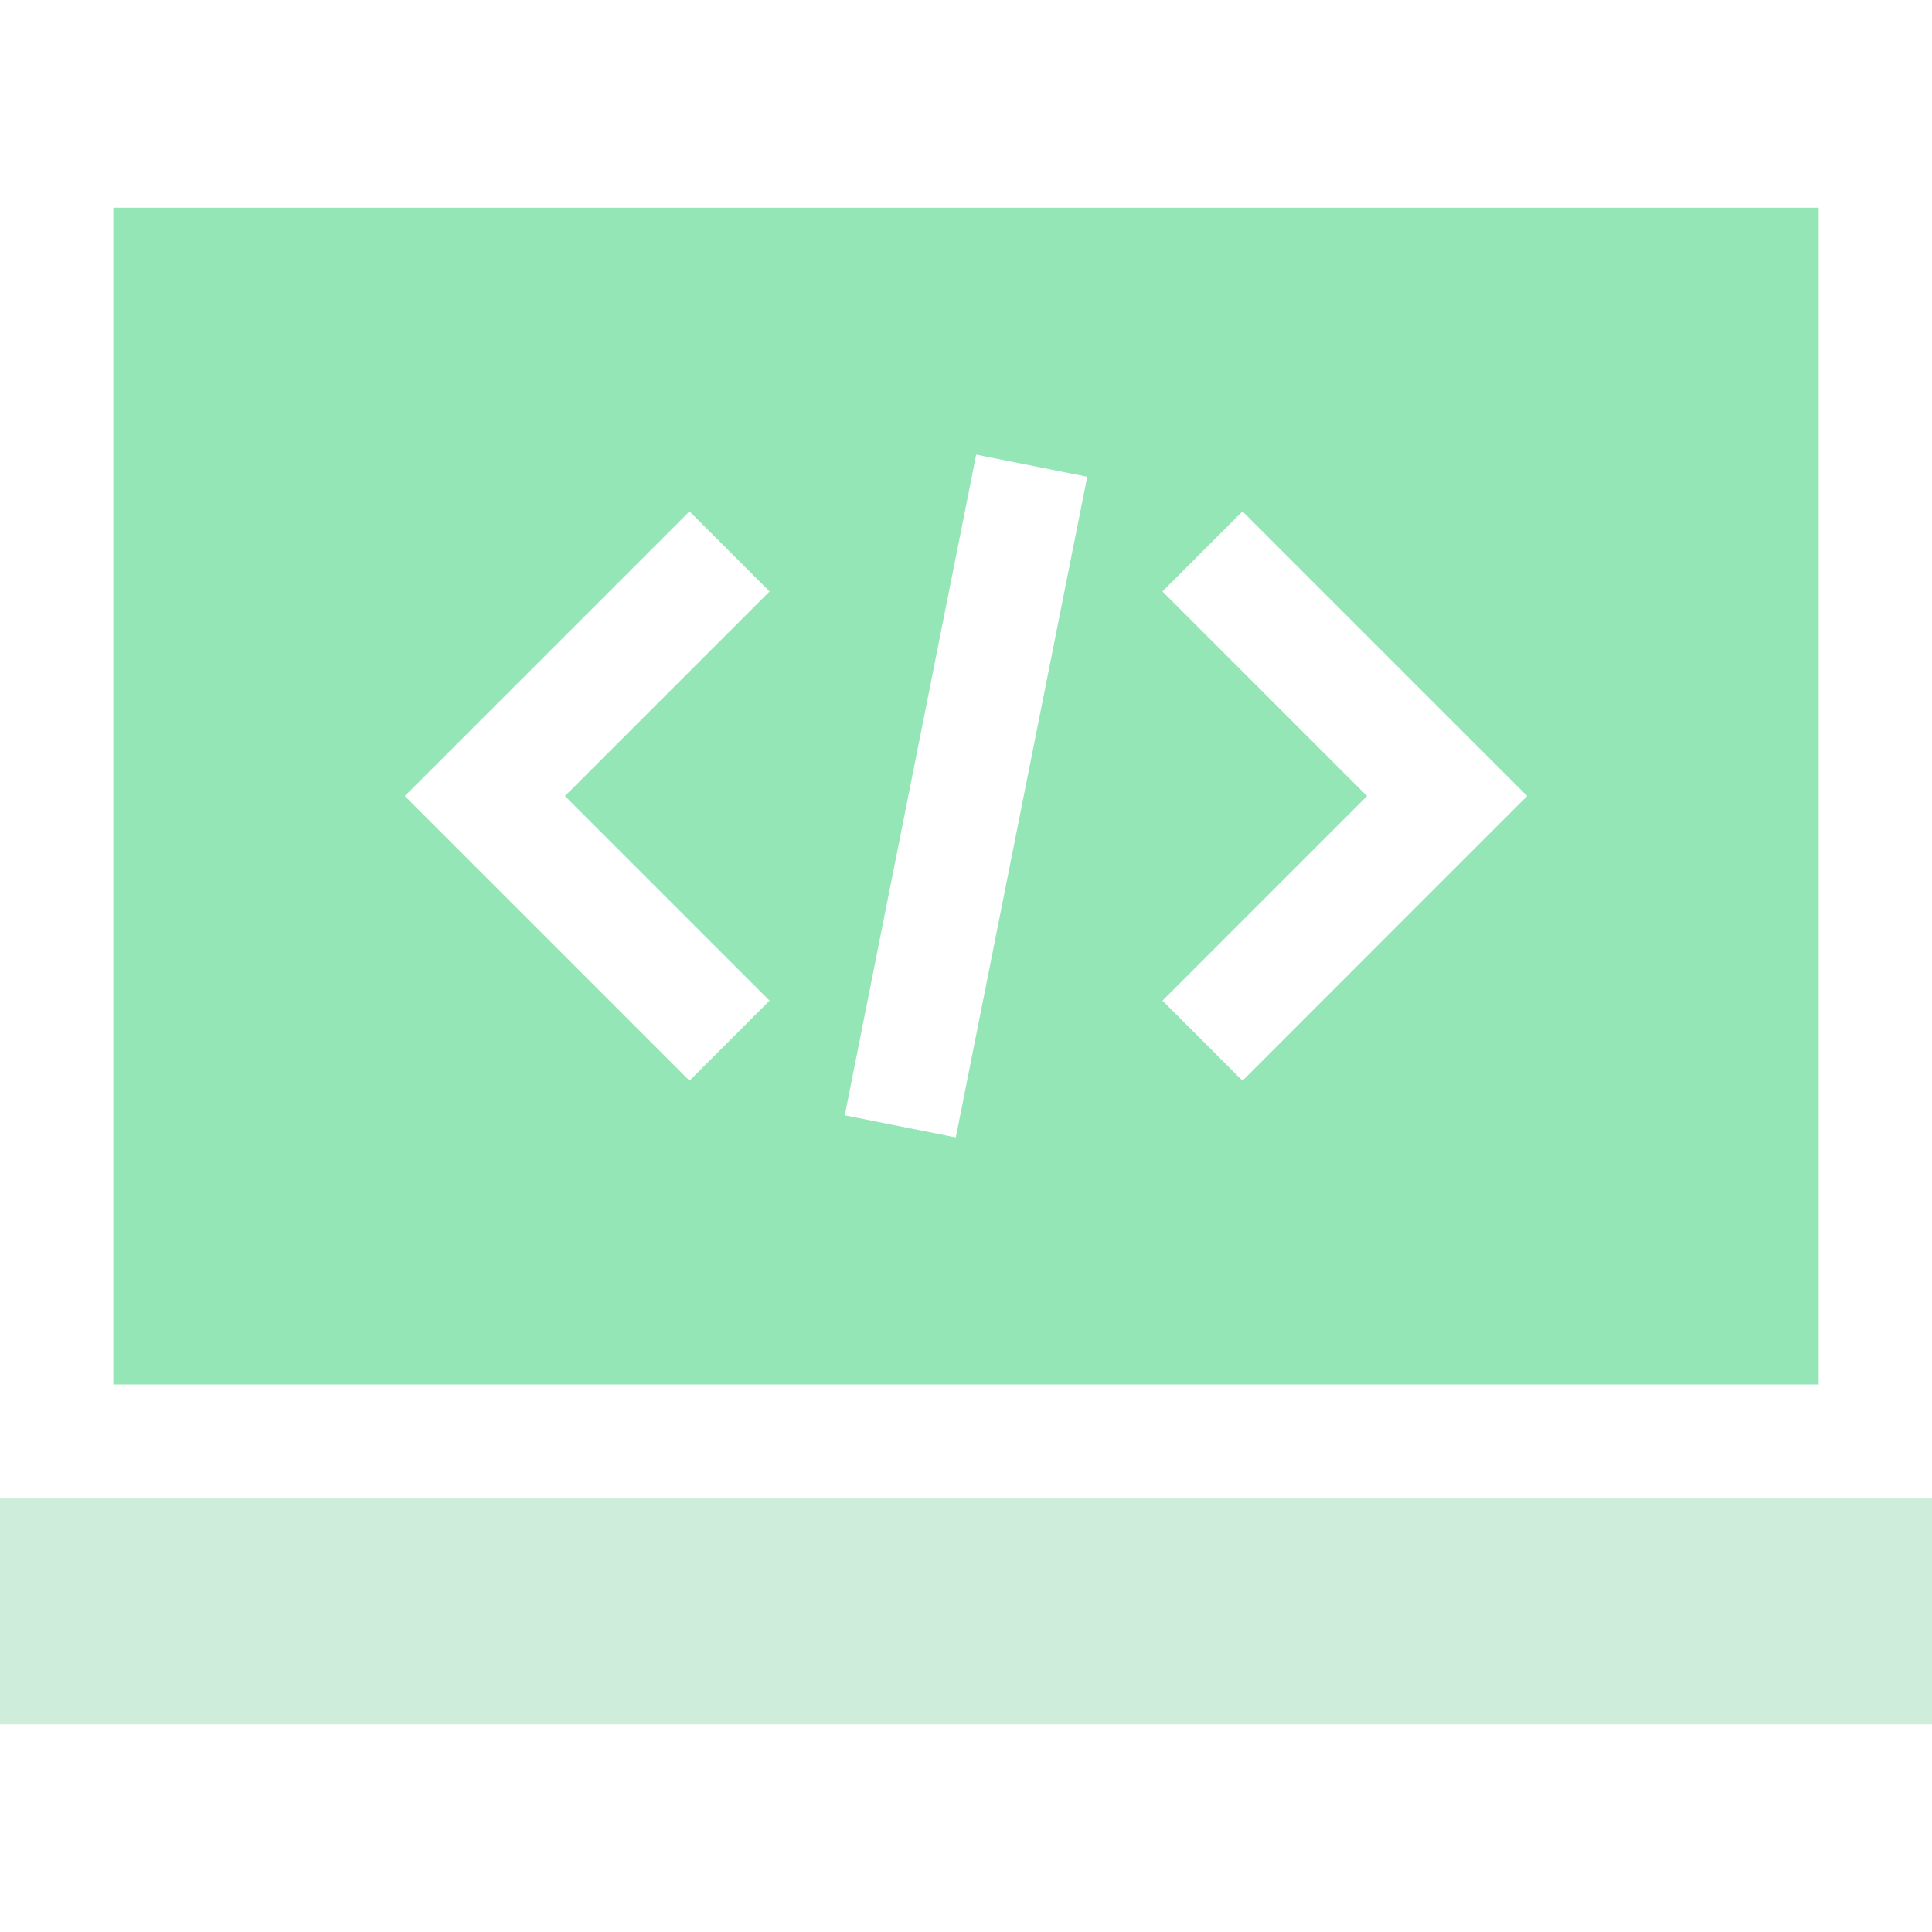
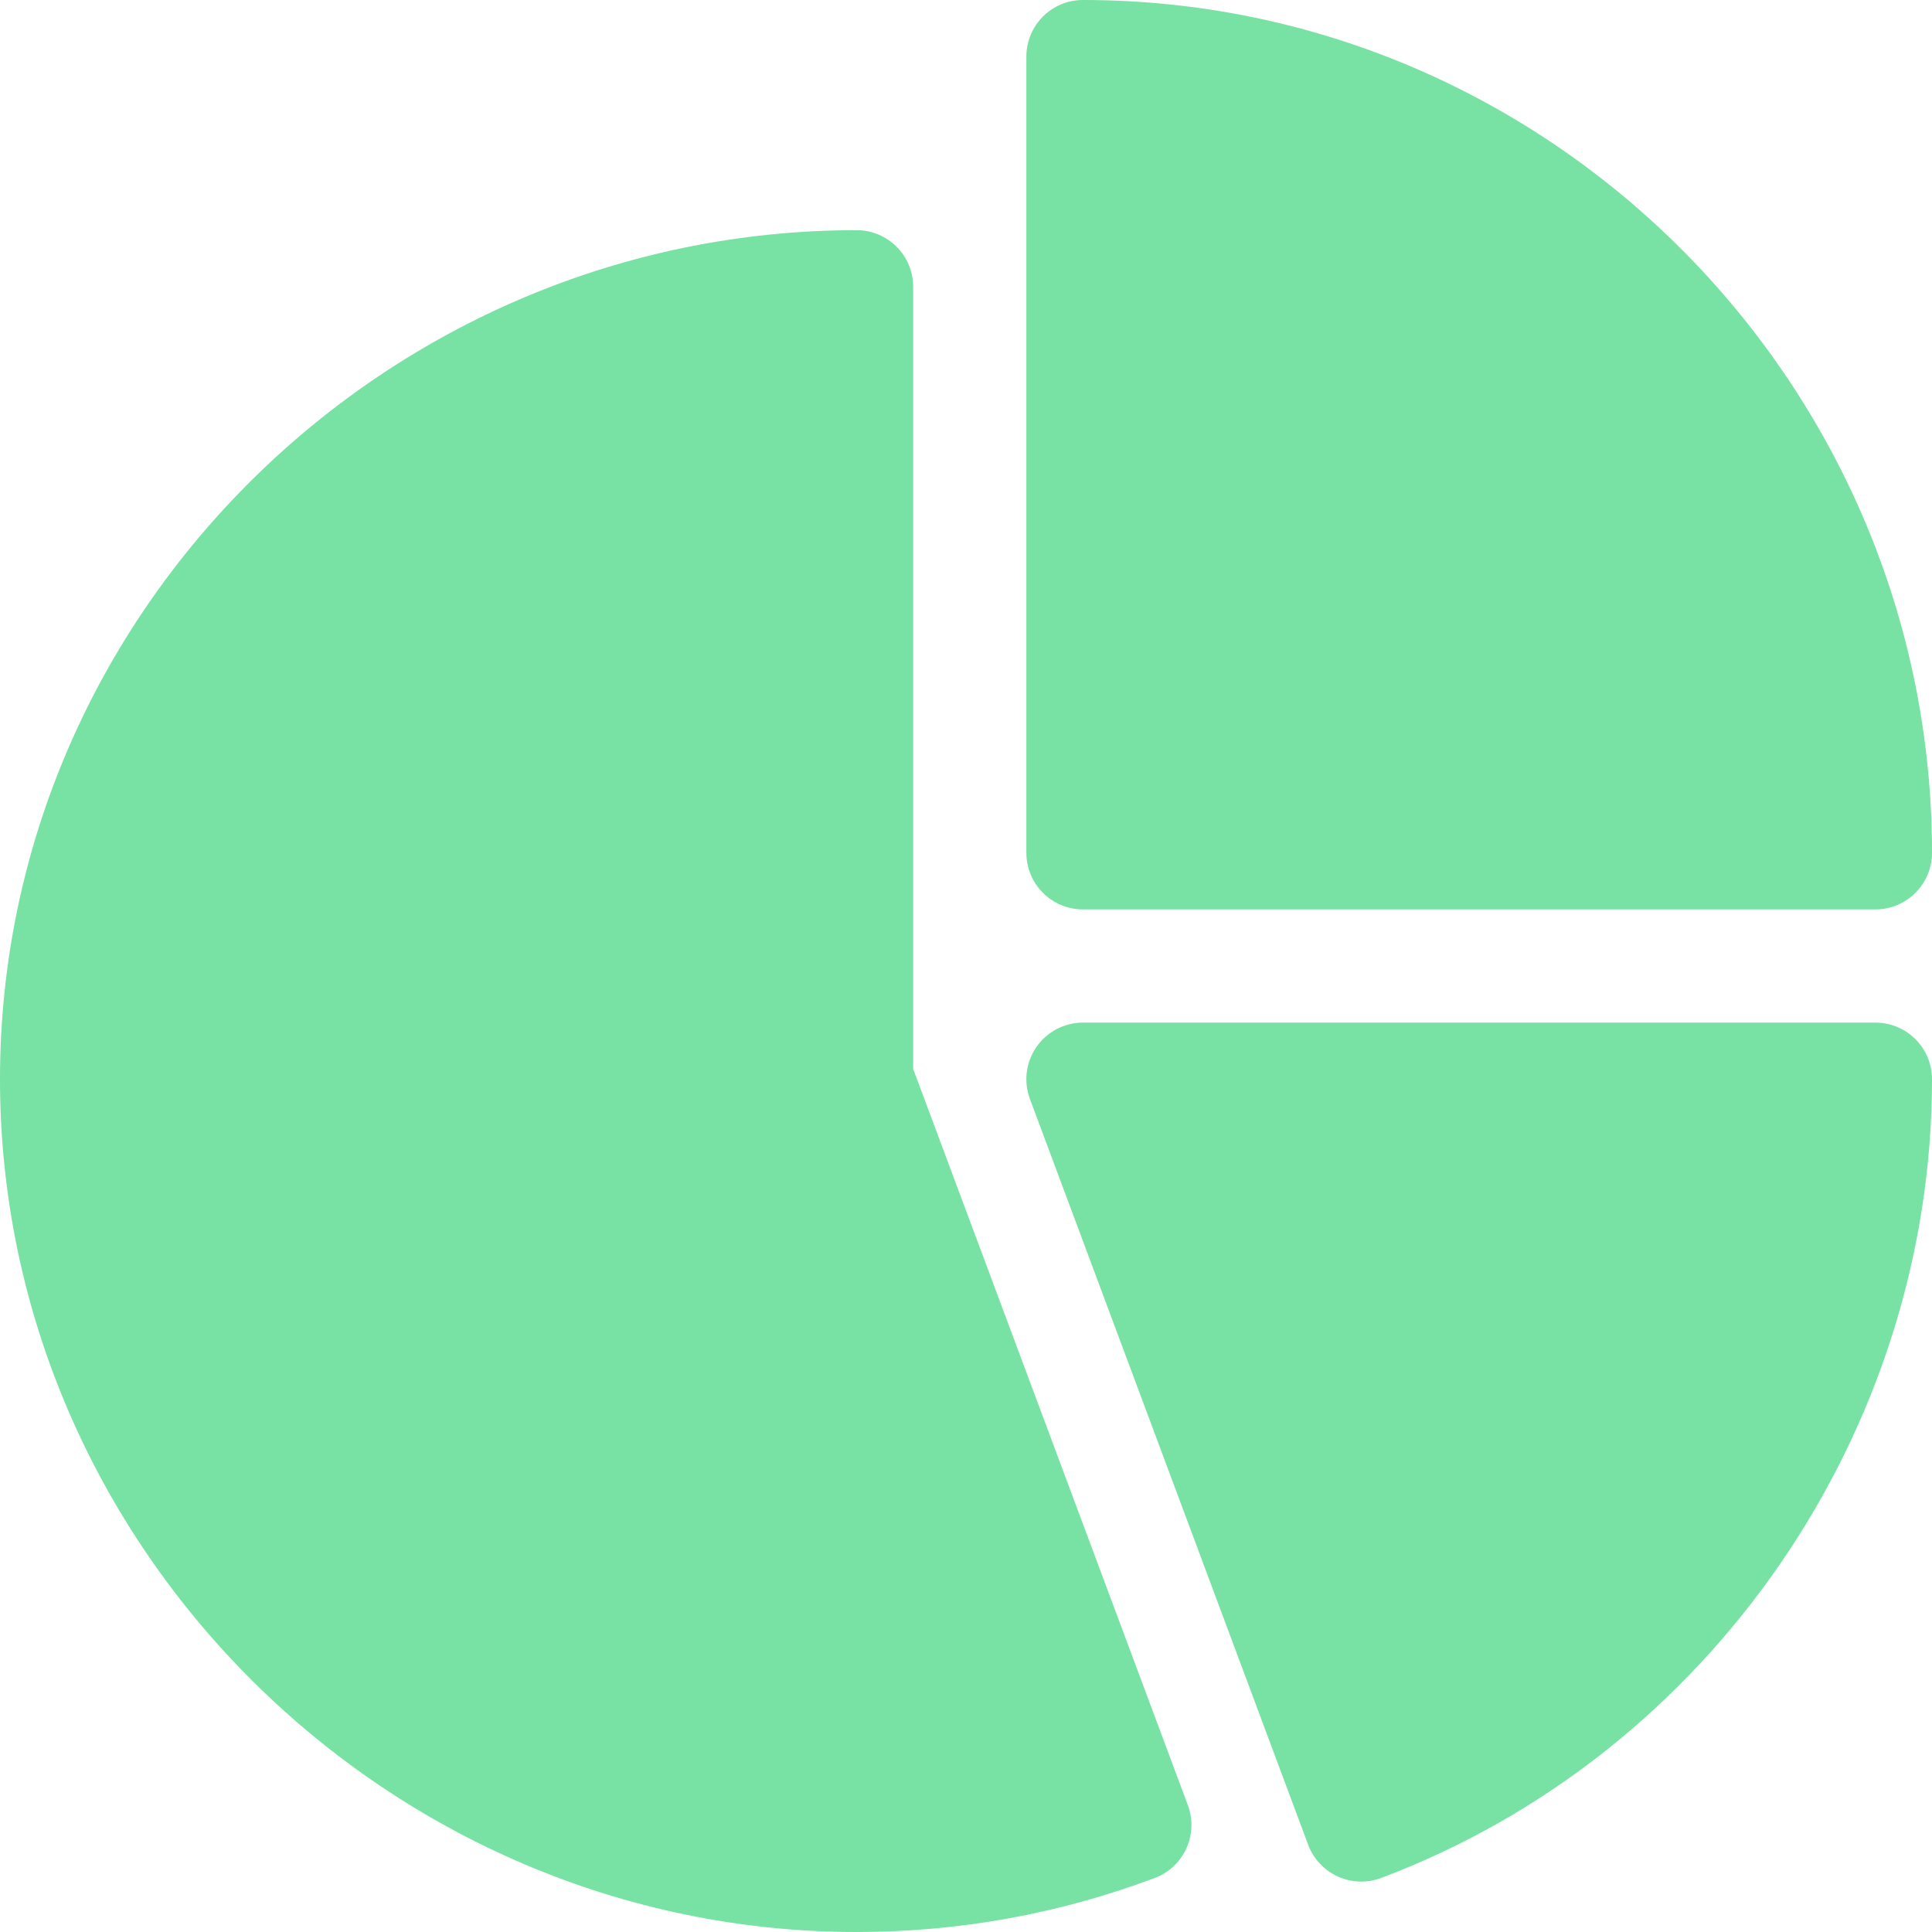
- <svg xmlns="http://www.w3.org/2000/svg" width="64" height="64" viewBox="0 0 64 64" fill="none">
-   <path d="M64 49.612H0V57.119H64V49.612Z" fill="#CEEDDB" />
-   <path d="M3.753 6.881V45.863H60.246V6.881H3.753ZM25.493 33.148L22.841 35.8L13.411 26.37L22.841 16.941L25.493 19.593L18.715 26.37L25.493 33.148ZM31.662 37.679L27.984 36.947L32.337 15.062L36.015 15.794L31.662 37.679ZM41.159 35.8L38.507 33.148L45.285 26.37L38.507 19.593L41.159 16.941L50.588 26.37L41.159 35.8Z" fill="#95E6B7" />
+ <svg xmlns="http://www.w3.org/2000/svg" version="1.1" id="Capa_1" x="0px" y="0px" viewBox="0 0 512 512" style="enable-background:new 0 0 512 512;" xml:space="preserve" width="512px" height="512px">
+   <g>
+     <g>
+       <g>
+         <path d="M287,0c-8.291,0-15,6.709-15,15v211c0,8.291,6.709,15,15,15h210c8.291,0,15-6.709,15-15C512,101.928,411.072,0,287,0z" data-original="#000000" class="active-path" data-old_color="#000000" fill="#77E2A3" />
+       </g>
+     </g>
+     <g>
+       <g>
+         <path d="M314.788,478.367L242,283.275V76c0-8.291-6.709-15-15-15C102.928,61,0,161.928,0,286s102.928,226,227,226    c27.158,0,53.745-4.819,79.014-14.312C313.763,494.773,317.689,486.13,314.788,478.367z" data-original="#000000" class="active-path" data-old_color="#000000" fill="#77E2A3" />
+       </g>
+     </g>
+     <g>
+       <g>
+         <path d="M497,271H287c-4.922,0-9.521,2.417-12.334,6.46c-2.798,4.043-3.442,9.199-1.714,13.813l73.74,197.641    c1.406,3.721,4.219,6.738,7.852,8.379c3.635,1.653,7.731,1.793,11.484,0.381C453.333,464.817,512,379.164,512,286    C512,277.709,505.291,271,497,271z" data-original="#000000" class="active-path" data-old_color="#000000" fill="#77E2A3" />
+       </g>
+     </g>
+   </g>
</svg>
